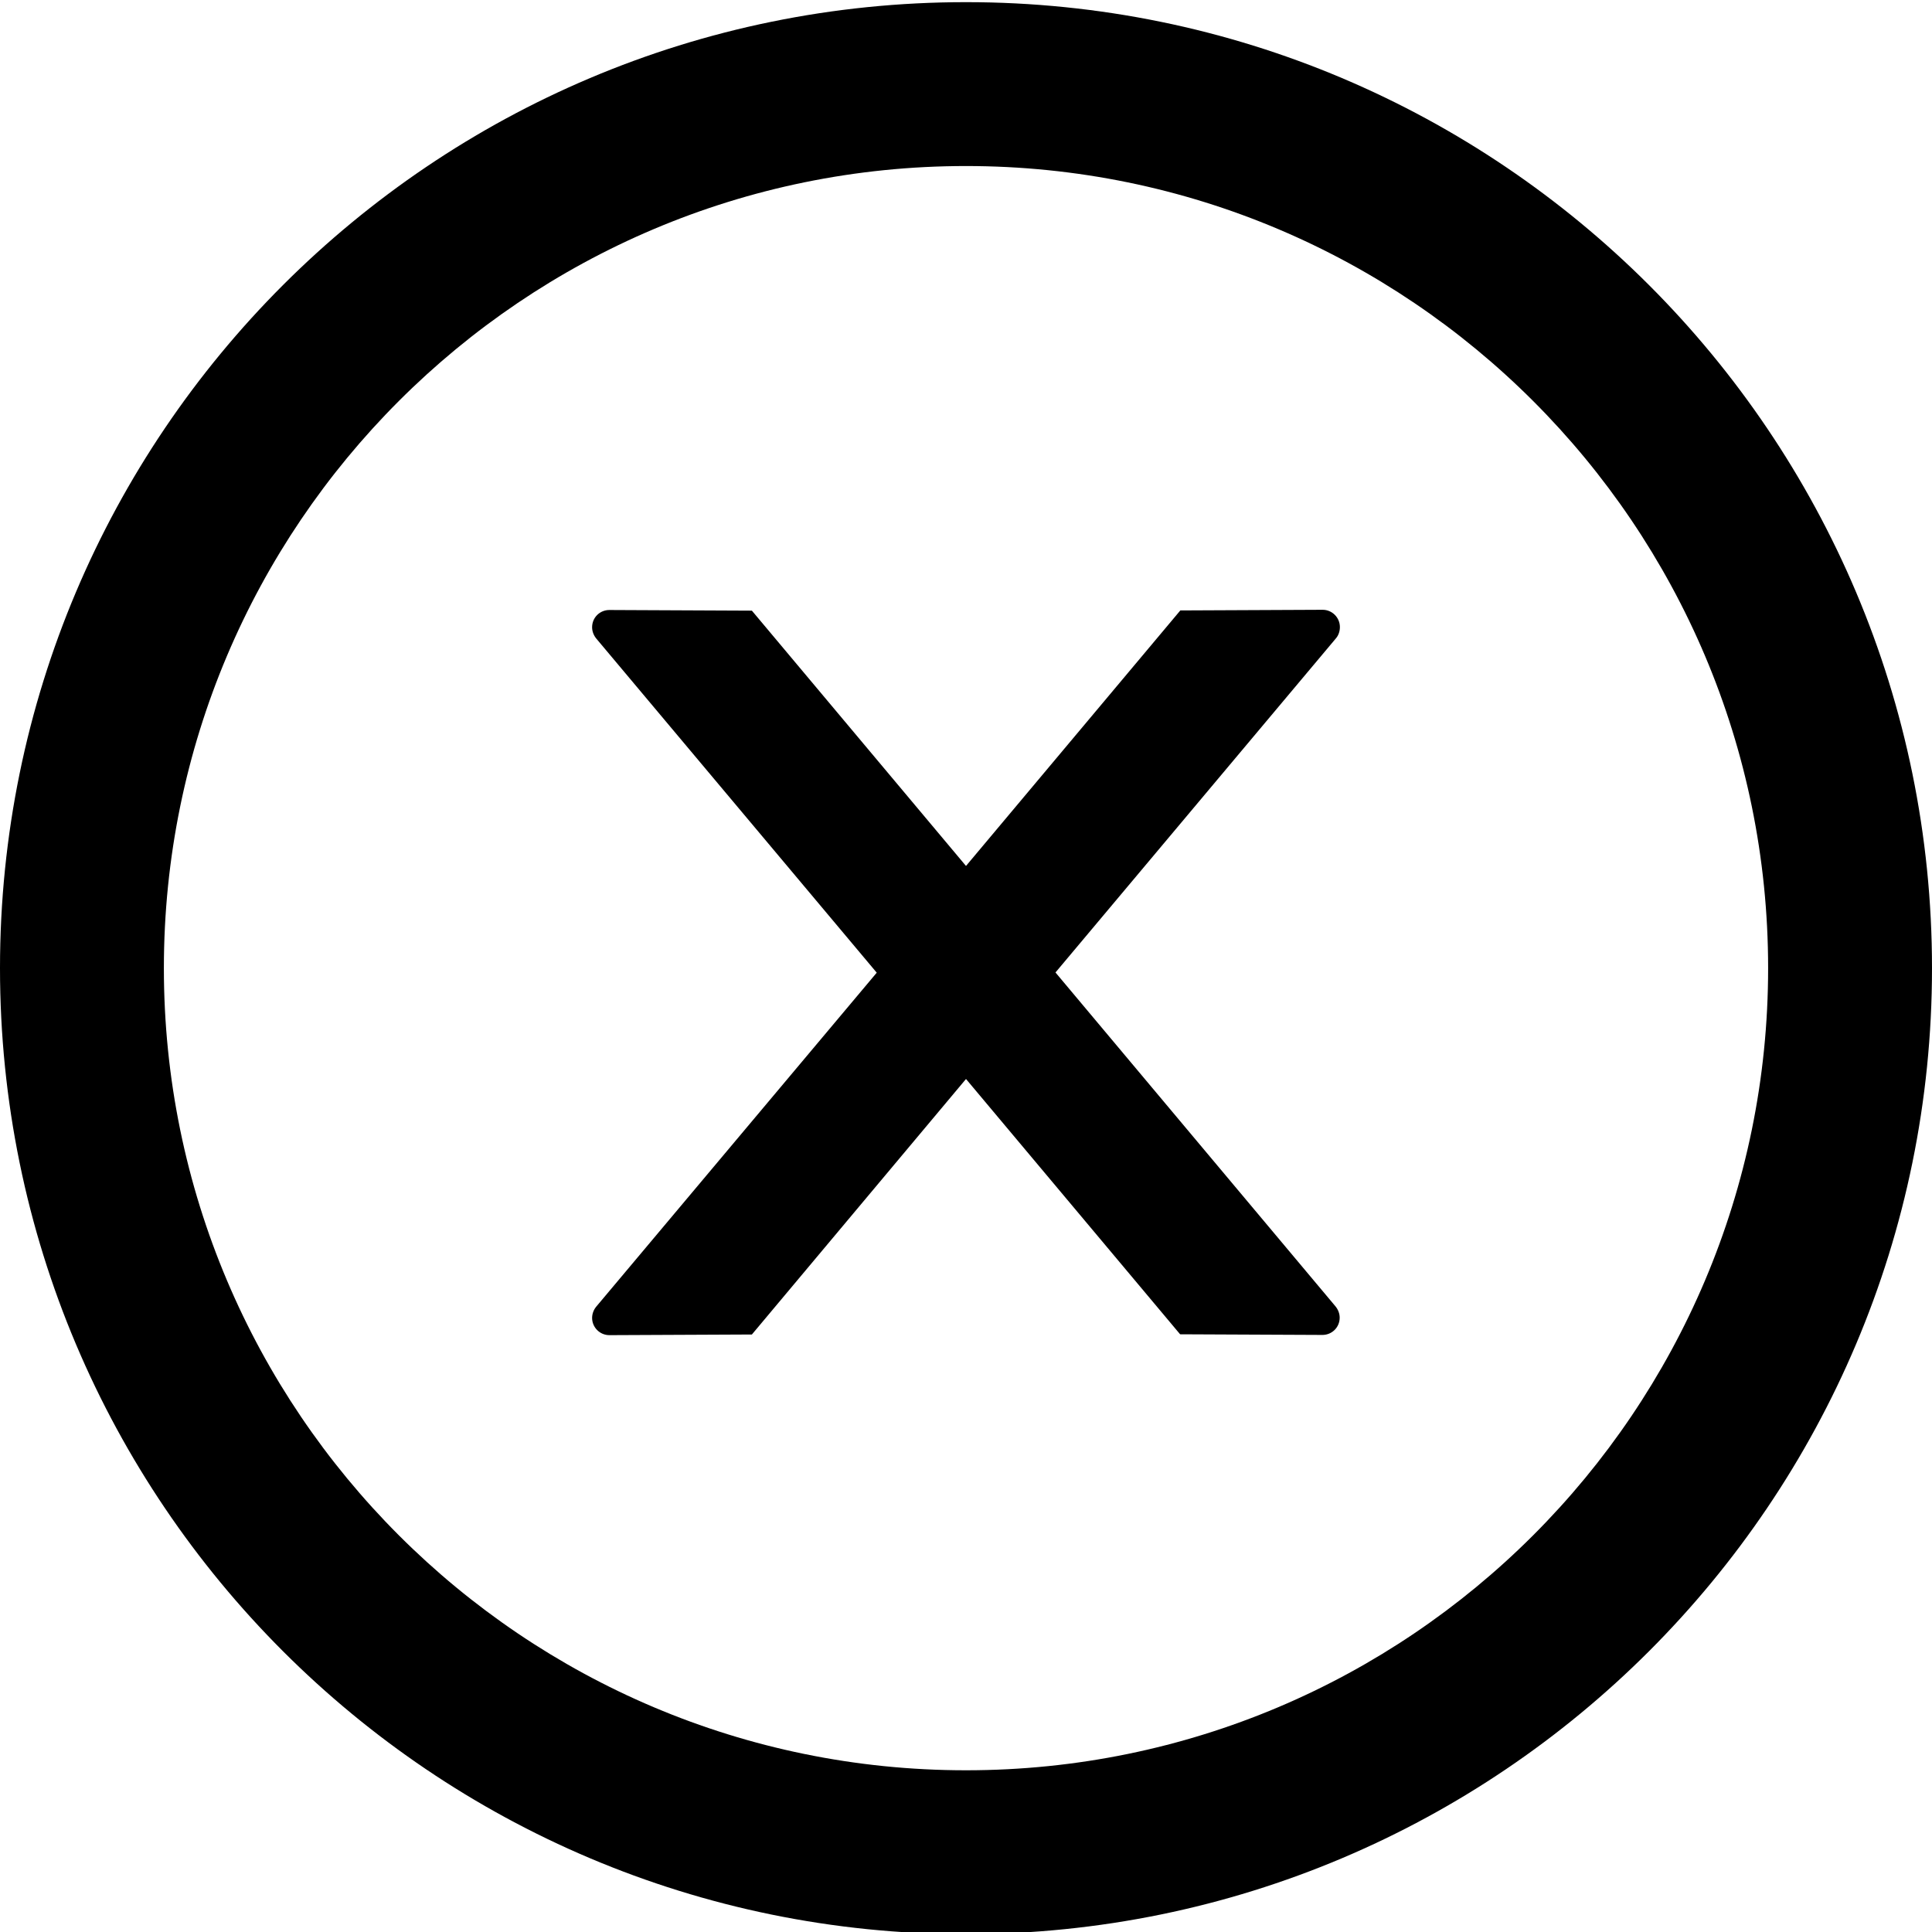
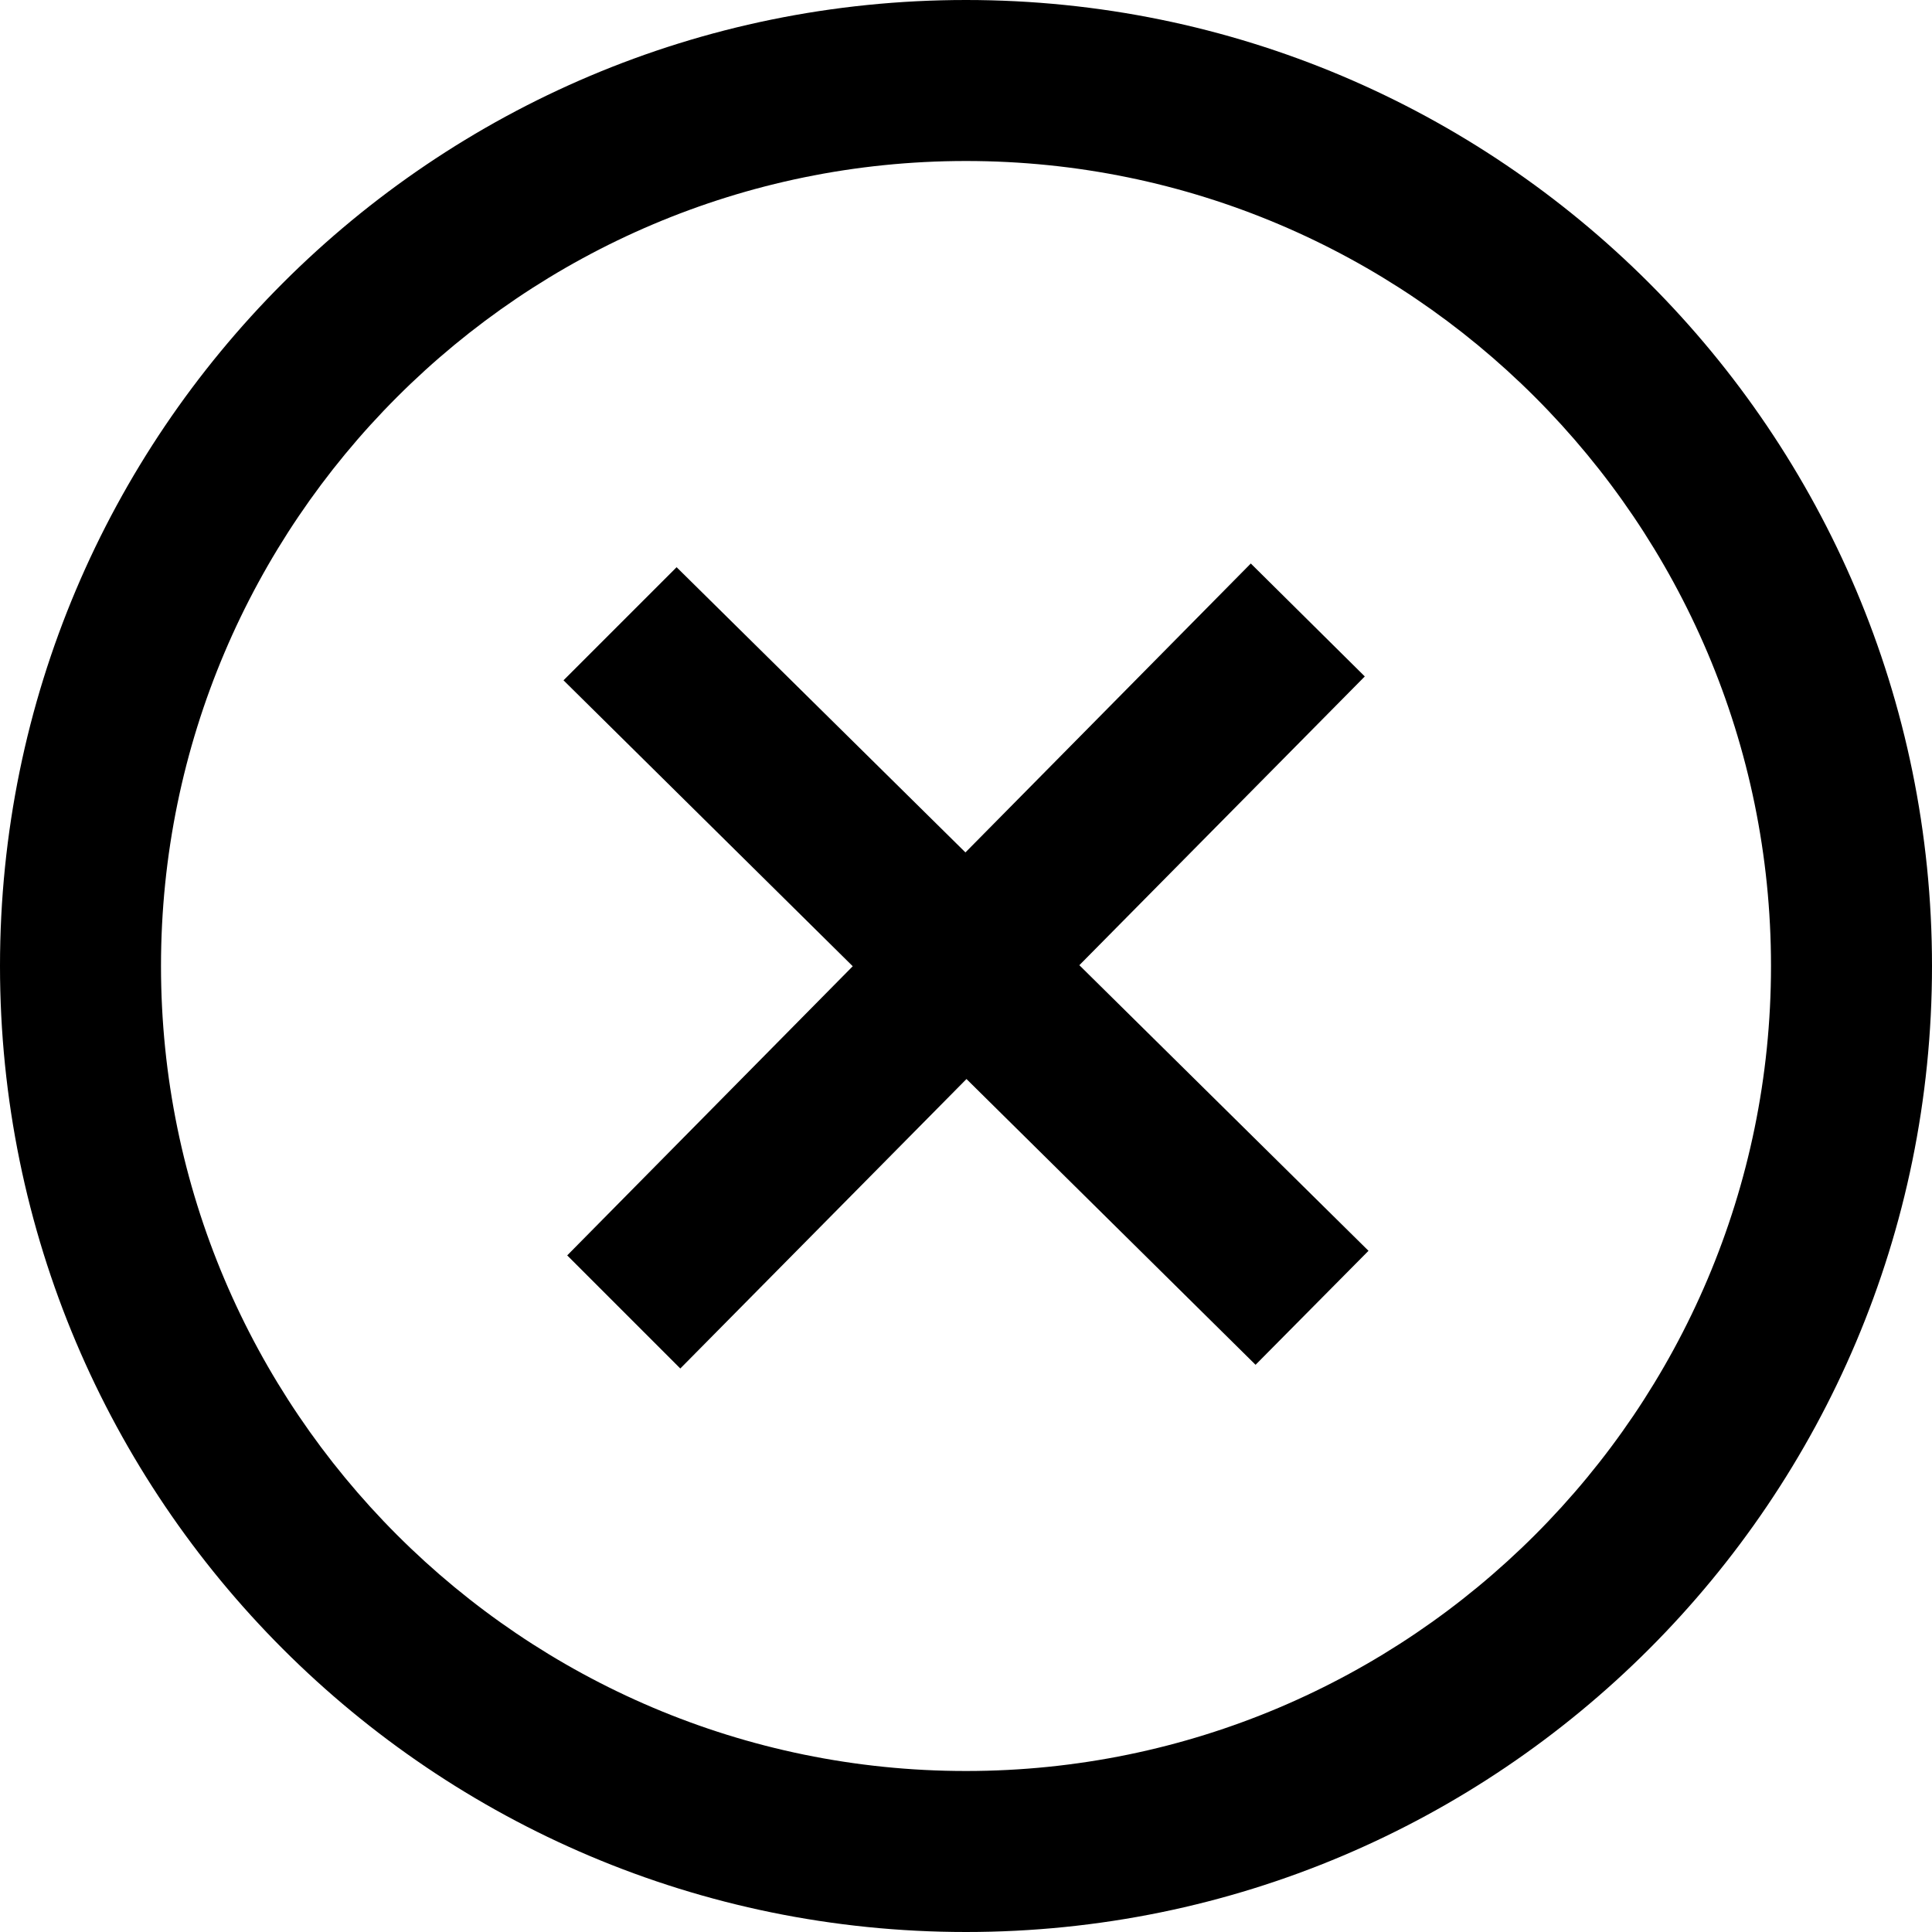
- <svg aria-hidden="true" data-icon="close-circle" focusable="false" viewBox="64 64 896 896">
-   <path d="M685.4 354.8c0-4.4-3.6-8-8-8l-66 .3L512 465.6l-99.3-118.4-66.1-.3c-4.4 0-8 3.5-8 8 0 1.9.7 3.7 1.9 5.2l130.1 155L340.5 670a8.32 8.32 0 00-1.9 5.2c0 4.4 3.6 8 8 8l66.1-.3L512 564.4l99.3 118.4 66 .3c4.4 0 8-3.5 8-8 0-1.9-.7-3.7-1.9-5.2L553.5 515l130.1-155c1.2-1.4 1.8-3.3 1.8-5.2z" />
-   <path d="M512 65C264.6 65 64 265.6 64 513s200.6 448 448 448 448-200.6 448-448S759.4 65 512 65zm0 820c-205.4 0-372-166.6-372-372s166.6-372 372-372 372 166.6 372 372-166.6 372-372 372z" />
+ <svg xmlns="http://www.w3.org/2000/svg" viewBox="0 0 24 24">
+   <path d="M12 2c5.514 0 10 4.486 10 10s-4.486 10-10 10-10-4.486-10-10 4.486-10 10-10zm0-2c-6.627 0-12 5.373-12 12s5.373 12 12 12 12-5.373 12-12-5.373-12-12-12zm5 15.538l-3.592-3.548 3.546-3.587-1.416-1.403-3.545 3.589-3.588-3.543-1.405 1.405 3.593 3.552-3.547 3.592 1.405 1.405 3.555-3.596 3.591 3.55 1.403-1.416z" />
</svg>
